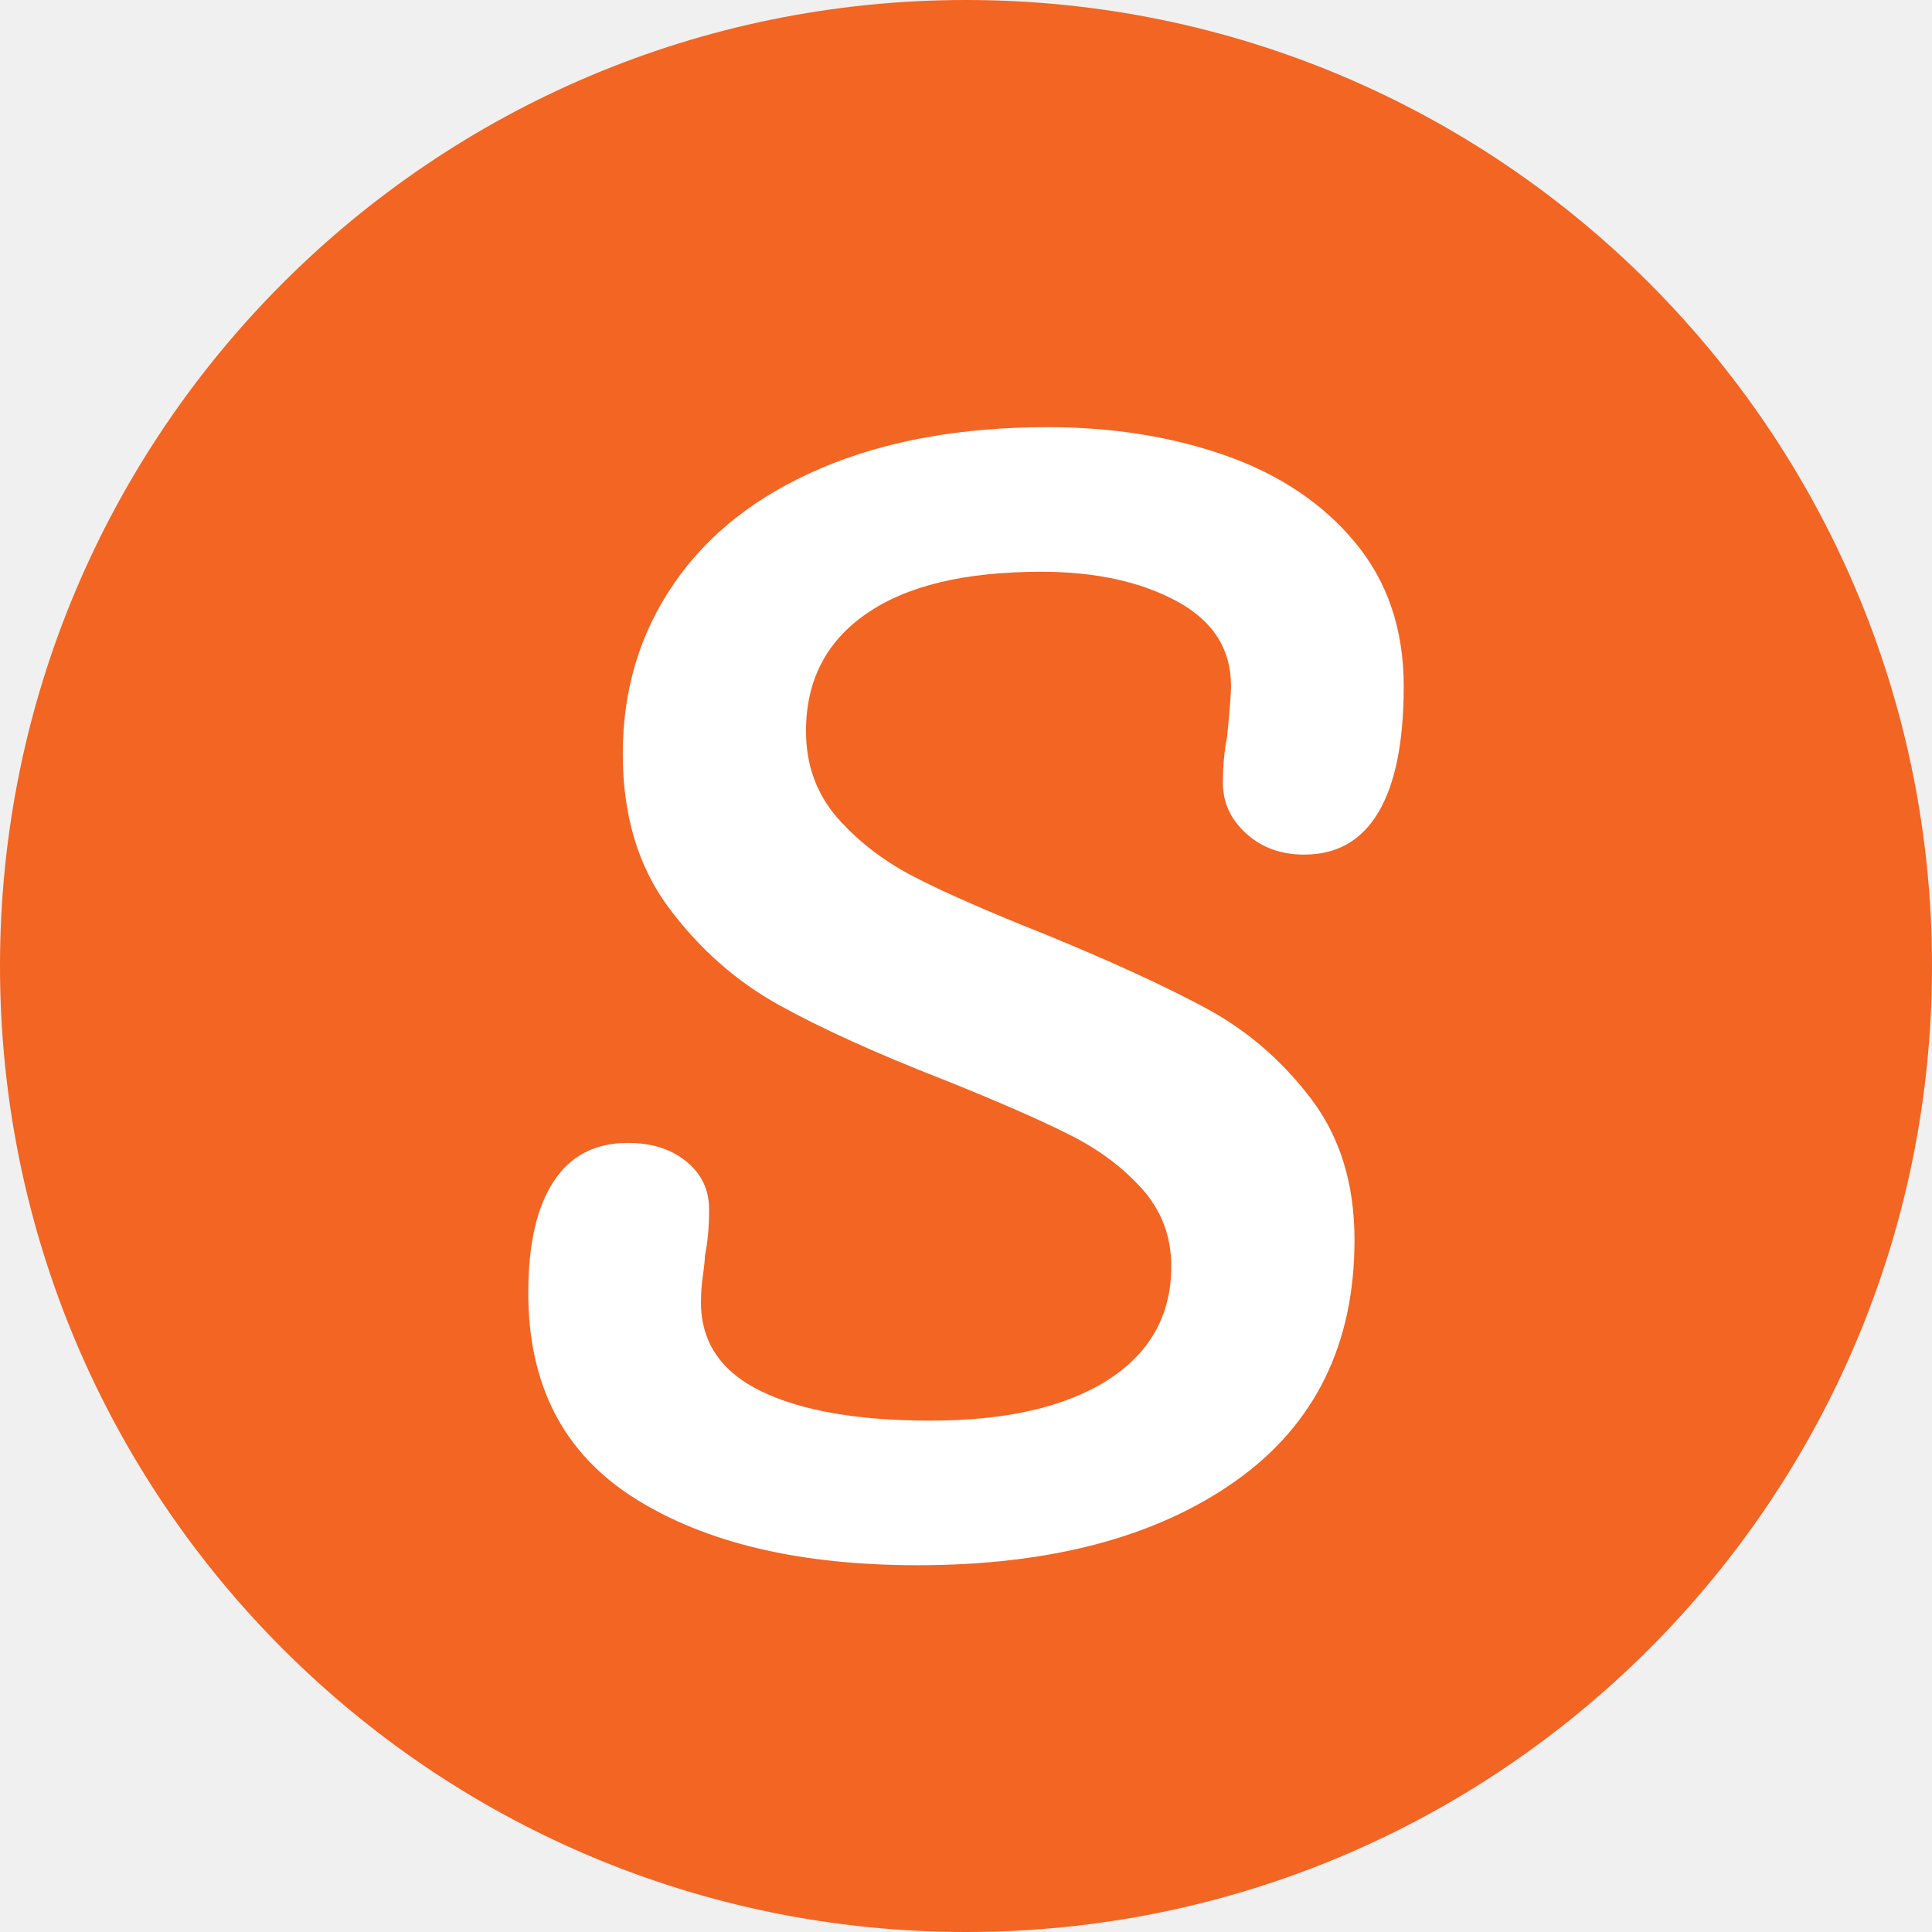
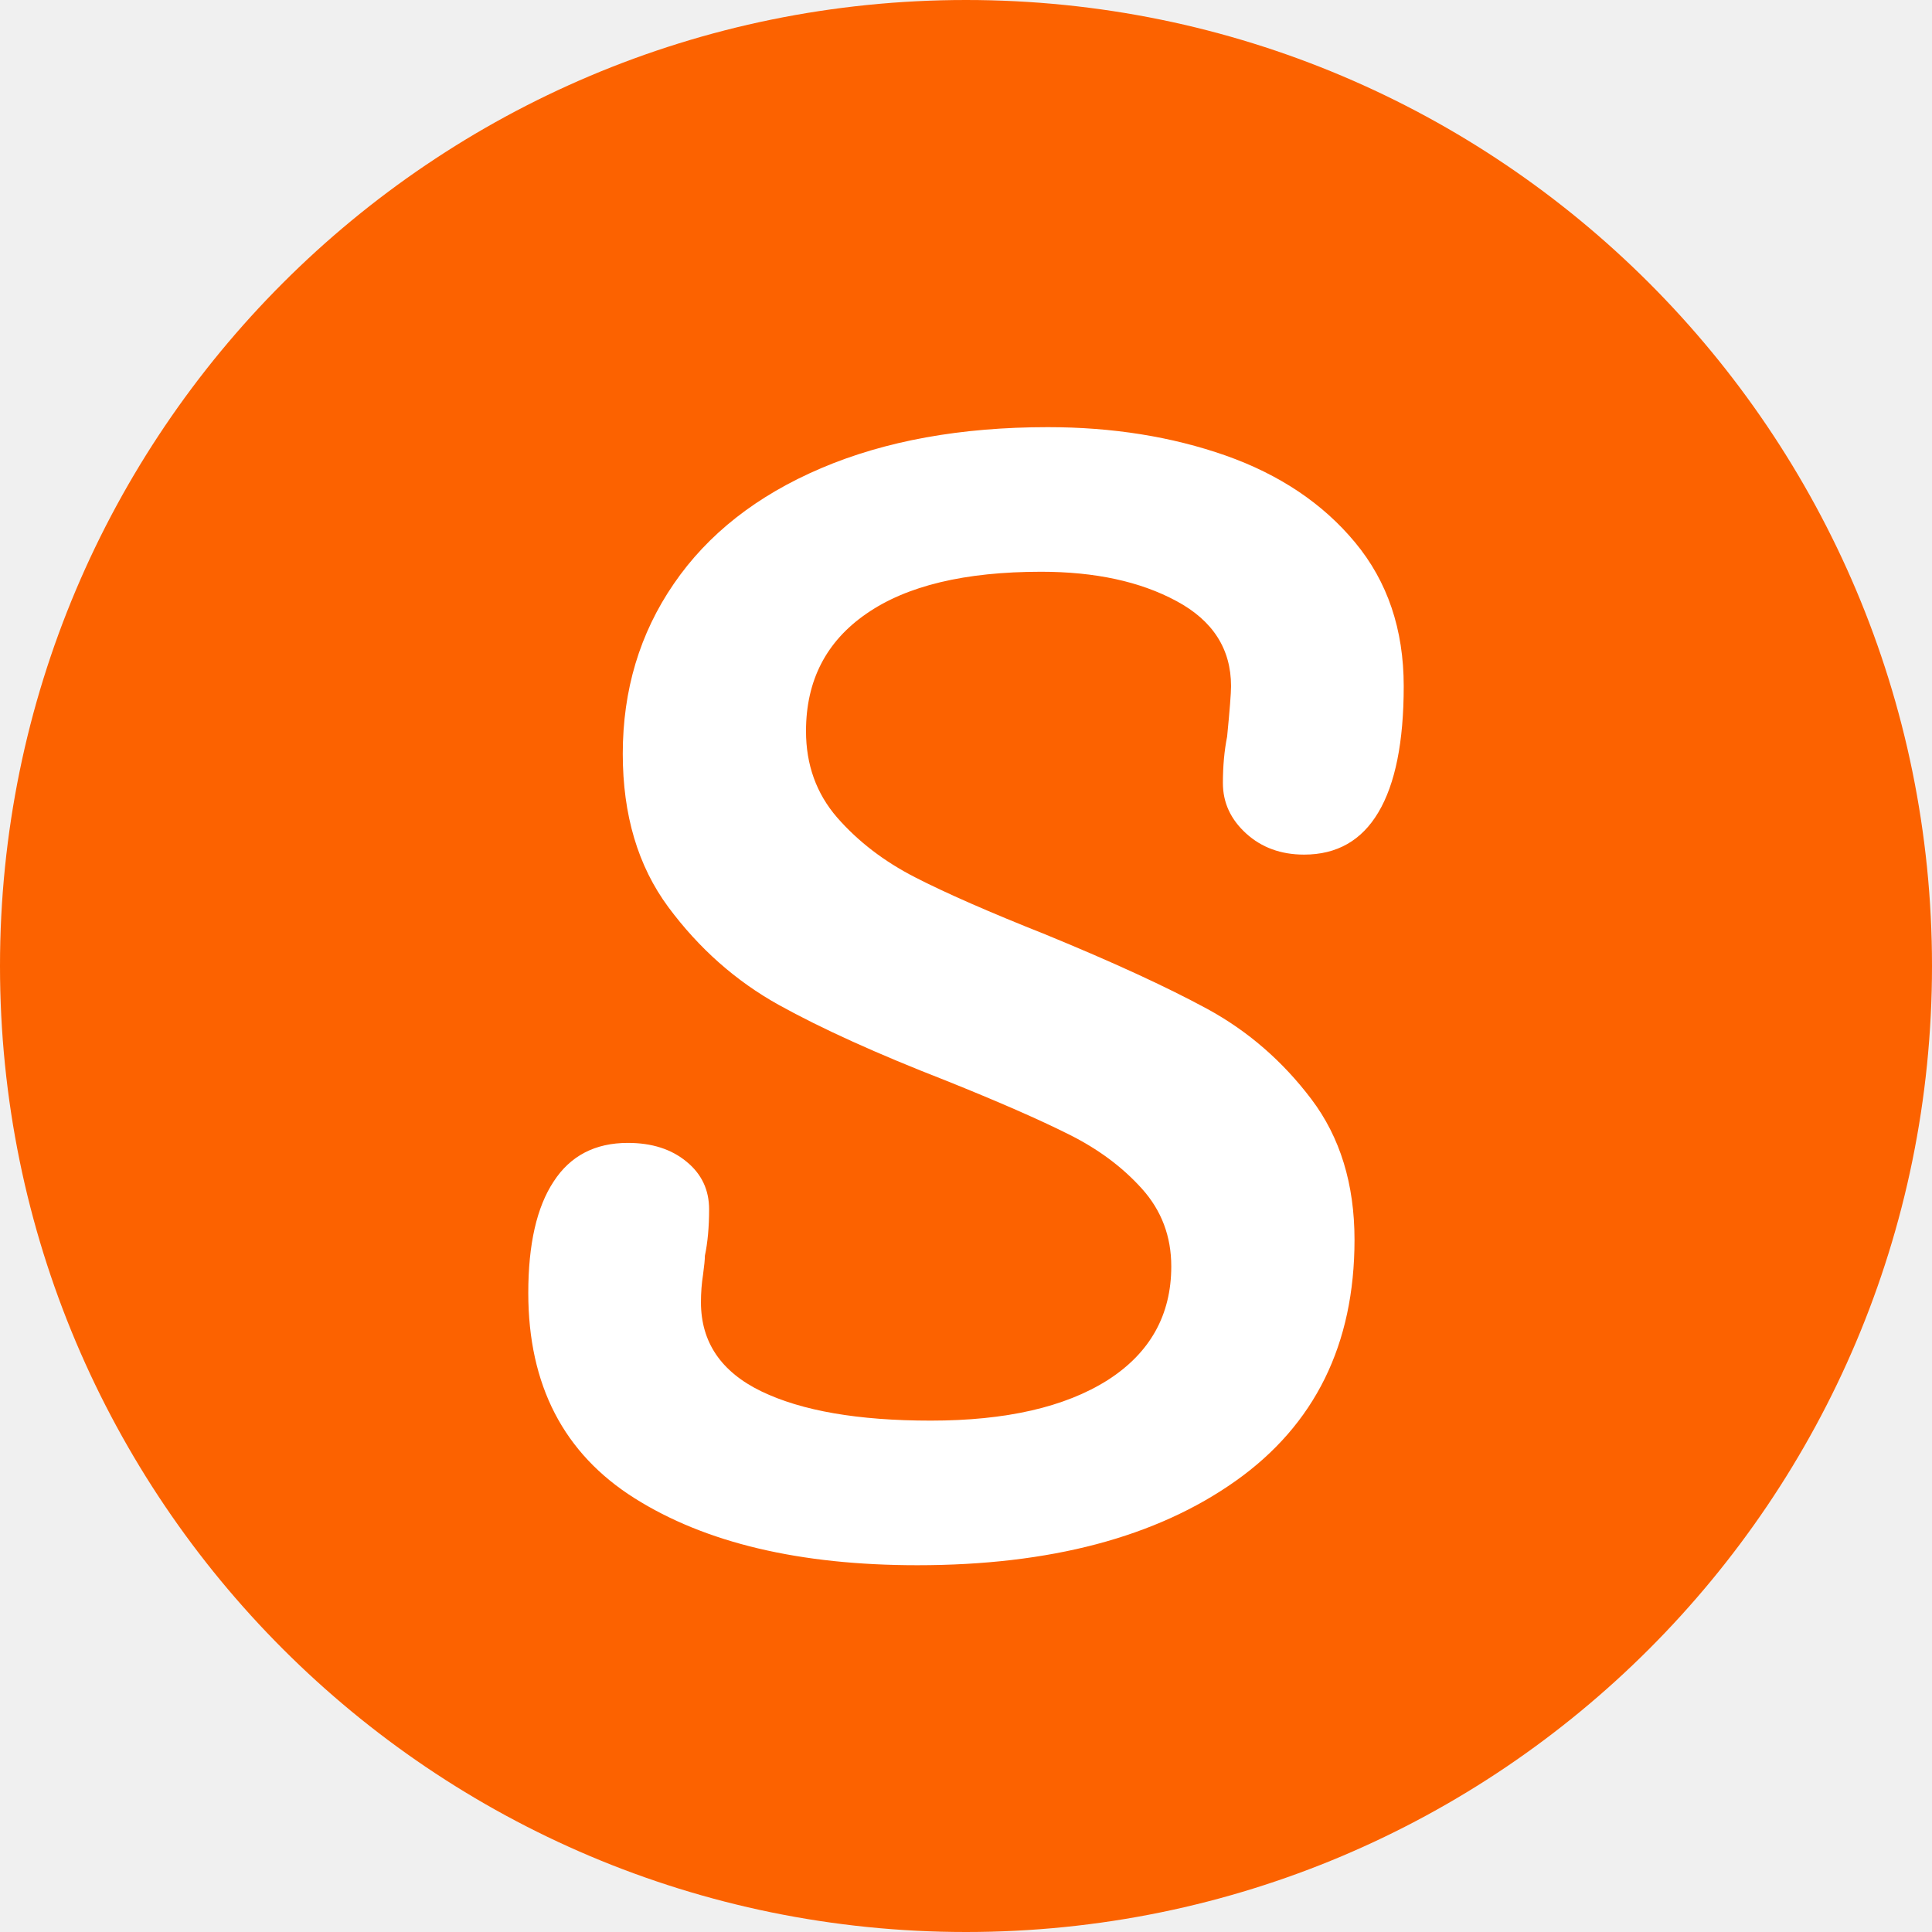
<svg xmlns="http://www.w3.org/2000/svg" viewBox="0 0 64 64">
-   <circle cx="32" cy="32" r="32" fill="#F26522" />
+   <circle cx="32" cy="32" r="32" fill="#FC6200" />
  <path fill="#ffffff" d="M30.39 51.85Q24.54 51.85 21.02 49.63Q17.50 47.41 17.50 42.83Q17.50 40.41 18.34 39.14Q19.17 37.86 20.80 37.86Q21.99 37.86 22.74 38.48Q23.49 39.09 23.49 40.06Q23.49 40.94 23.35 41.60Q23.35 41.78 23.29 42.22Q23.22 42.66 23.22 43.14Q23.22 45.12 25.22 46.09Q27.23 47.06 30.83 47.06Q34.57 47.06 36.69 45.72Q38.80 44.37 38.80 41.95Q38.80 40.46 37.83 39.38Q36.86 38.30 35.41 37.58Q33.96 36.85 31.32 35.79Q27.93 34.47 25.80 33.29Q23.66 32.10 22.14 30.05Q20.63 28.01 20.63 24.97Q20.63 21.80 22.32 19.34Q24.01 16.87 27.20 15.51Q30.39 14.15 34.71 14.15Q37.92 14.15 40.60 15.09Q43.29 16.04 44.89 17.97Q46.50 19.91 46.50 22.73Q46.50 25.50 45.66 26.91Q44.83 28.31 43.20 28.31Q42.05 28.31 41.28 27.61Q40.51 26.91 40.51 25.94Q40.51 25.10 40.65 24.40Q40.78 23.08 40.78 22.73Q40.78 20.88 38.97 19.91Q37.17 18.94 34.49 18.94Q30.70 18.94 28.70 20.33Q26.70 21.71 26.70 24.22Q26.70 25.89 27.73 27.08Q28.77 28.27 30.31 29.06Q31.85 29.85 34.62 30.95Q37.96 32.32 39.99 33.42Q42.01 34.52 43.44 36.41Q44.87 38.30 44.87 41.07Q44.87 46.27 40.93 49.06Q36.99 51.85 30.39 51.85" />
</svg>
